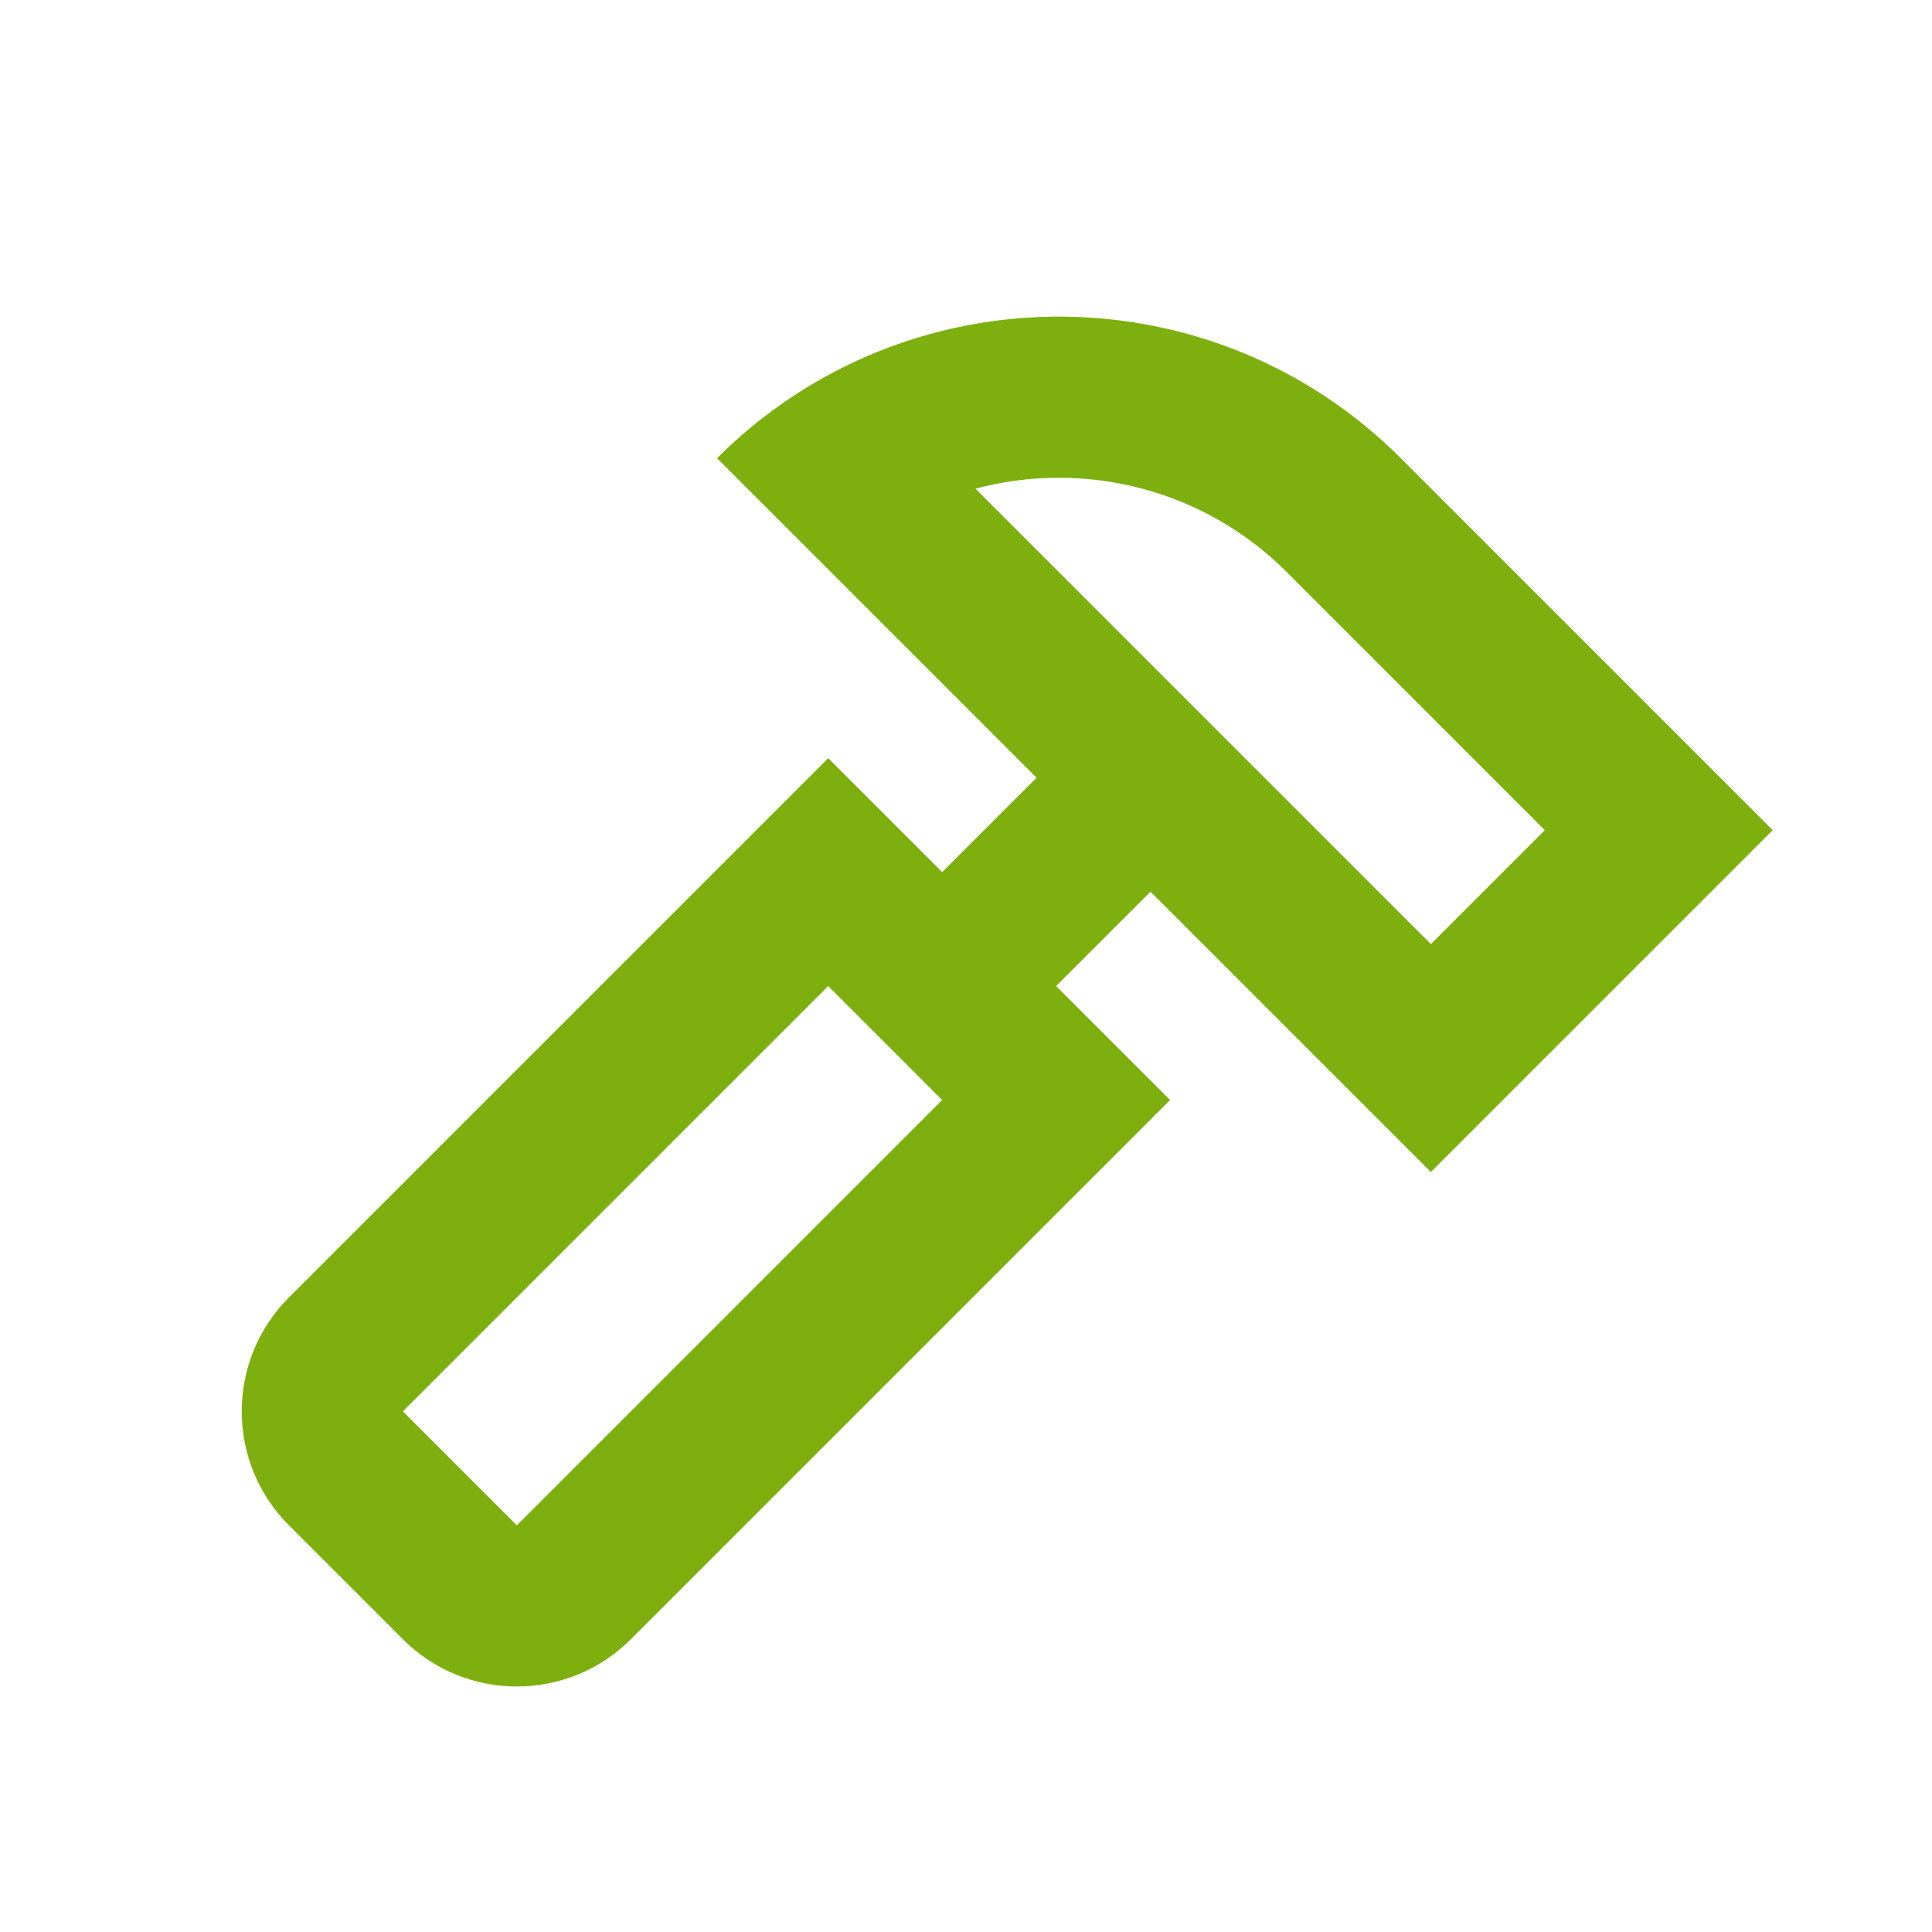
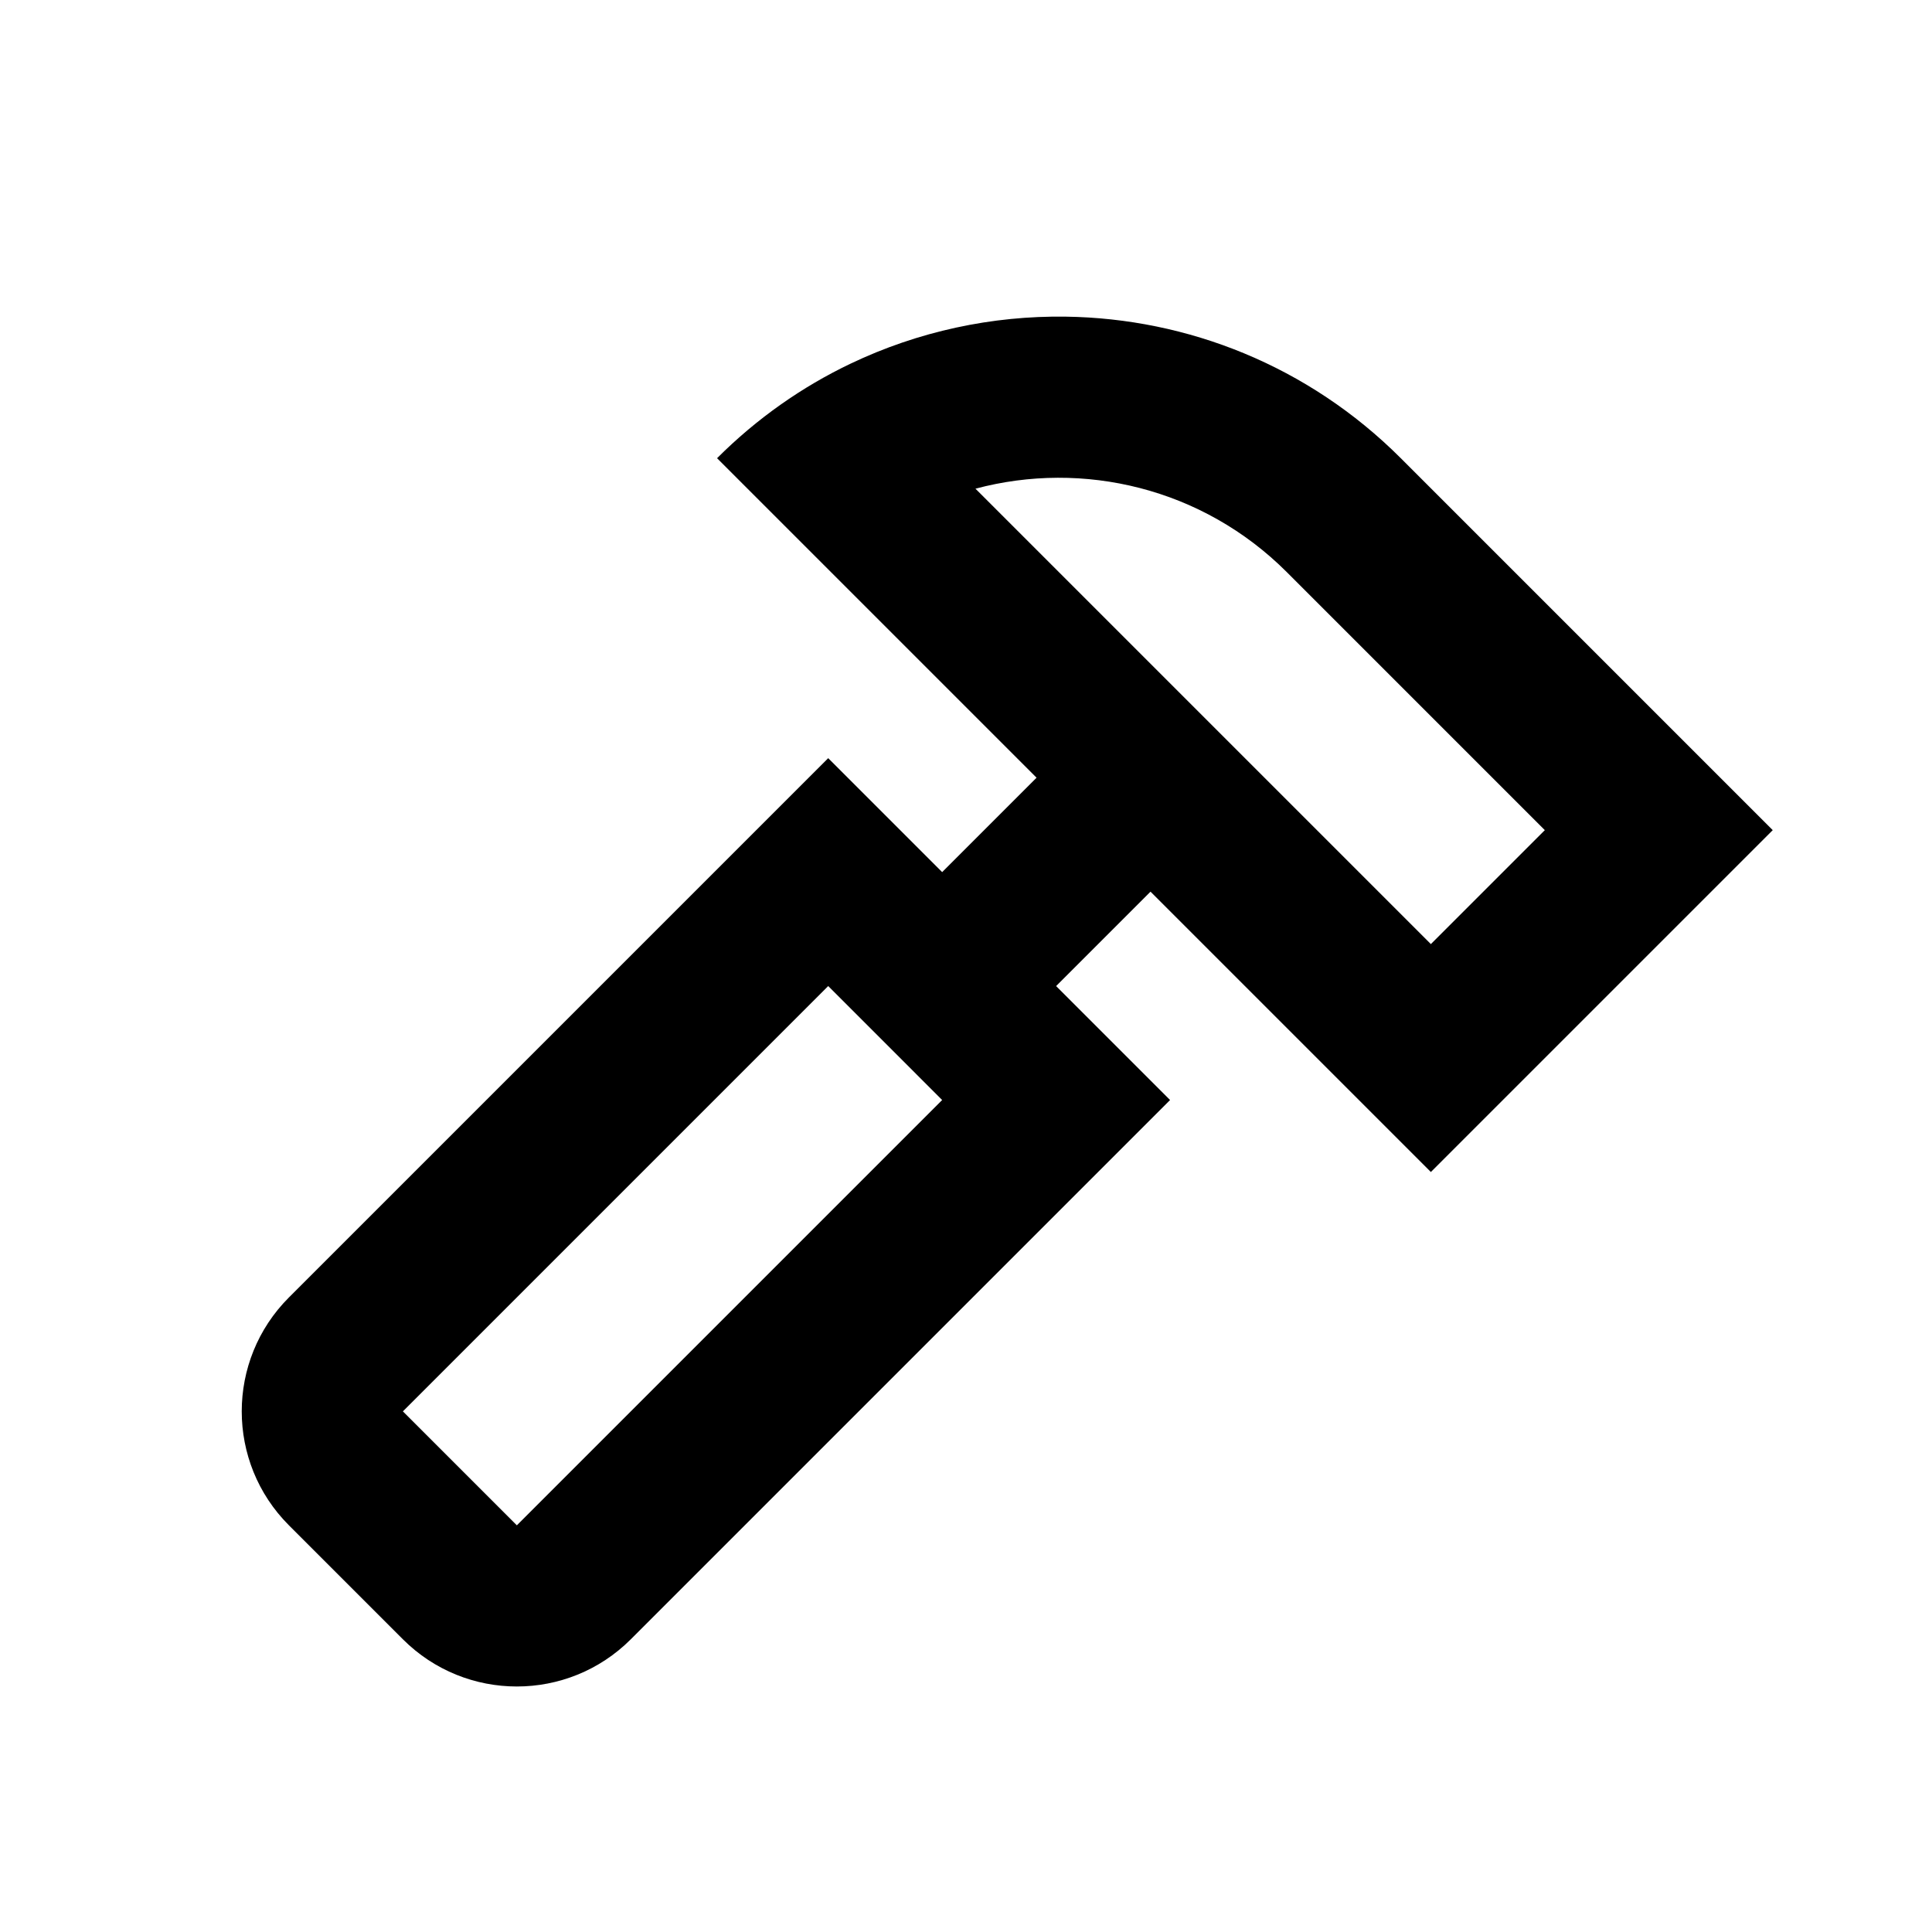
<svg xmlns="http://www.w3.org/2000/svg" version="1.1" width="720" height="720" viewBox="0 0 720 720">
-   <path fill="#7db00e" d="M267.228 170.76c14.891-14.891 31.74-26.63 49.717-35.218 25.288-12.080 52.812-17.925 80.262-17.535 45.248 0.643 90.301 18.227 124.829 52.754l138.61 138.611-127.403 127.403-104.478-104.478-35.182 35.182 42.467 42.467-200.967 200.968c-11.727 11.726-27.098 17.591-42.468 17.591s-30.741-5.865-42.468-17.591l-42.468-42.467c-11.727-11.726-17.591-27.098-17.591-42.467 0-15.372 5.863-30.741 17.591-42.467l200.969-200.969 42.467 42.468 35.182-35.182-119.069-119.068zM533.243 351.838l42.467-42.467-96.142-96.143c-31.441-31.438-75.968-41.806-116.042-31.105l169.717 169.715zM351.115 409.944l-42.467-42.467-158.501 158.501 42.468 42.467 158.501-158.501z" />
+   <path fill="black" d="M267.228 170.76c14.891-14.891 31.74-26.63 49.717-35.218 25.288-12.080 52.812-17.925 80.262-17.535 45.248 0.643 90.301 18.227 124.829 52.754l138.61 138.611-127.403 127.403-104.478-104.478-35.182 35.182 42.467 42.467-200.967 200.968c-11.727 11.726-27.098 17.591-42.468 17.591s-30.741-5.865-42.468-17.591l-42.468-42.467c-11.727-11.726-17.591-27.098-17.591-42.467 0-15.372 5.863-30.741 17.591-42.467l200.969-200.969 42.467 42.468 35.182-35.182-119.069-119.068zM533.243 351.838l42.467-42.467-96.142-96.143c-31.441-31.438-75.968-41.806-116.042-31.105l169.717 169.715zM351.115 409.944l-42.467-42.467-158.501 158.501 42.468 42.467 158.501-158.501z" />
</svg>
